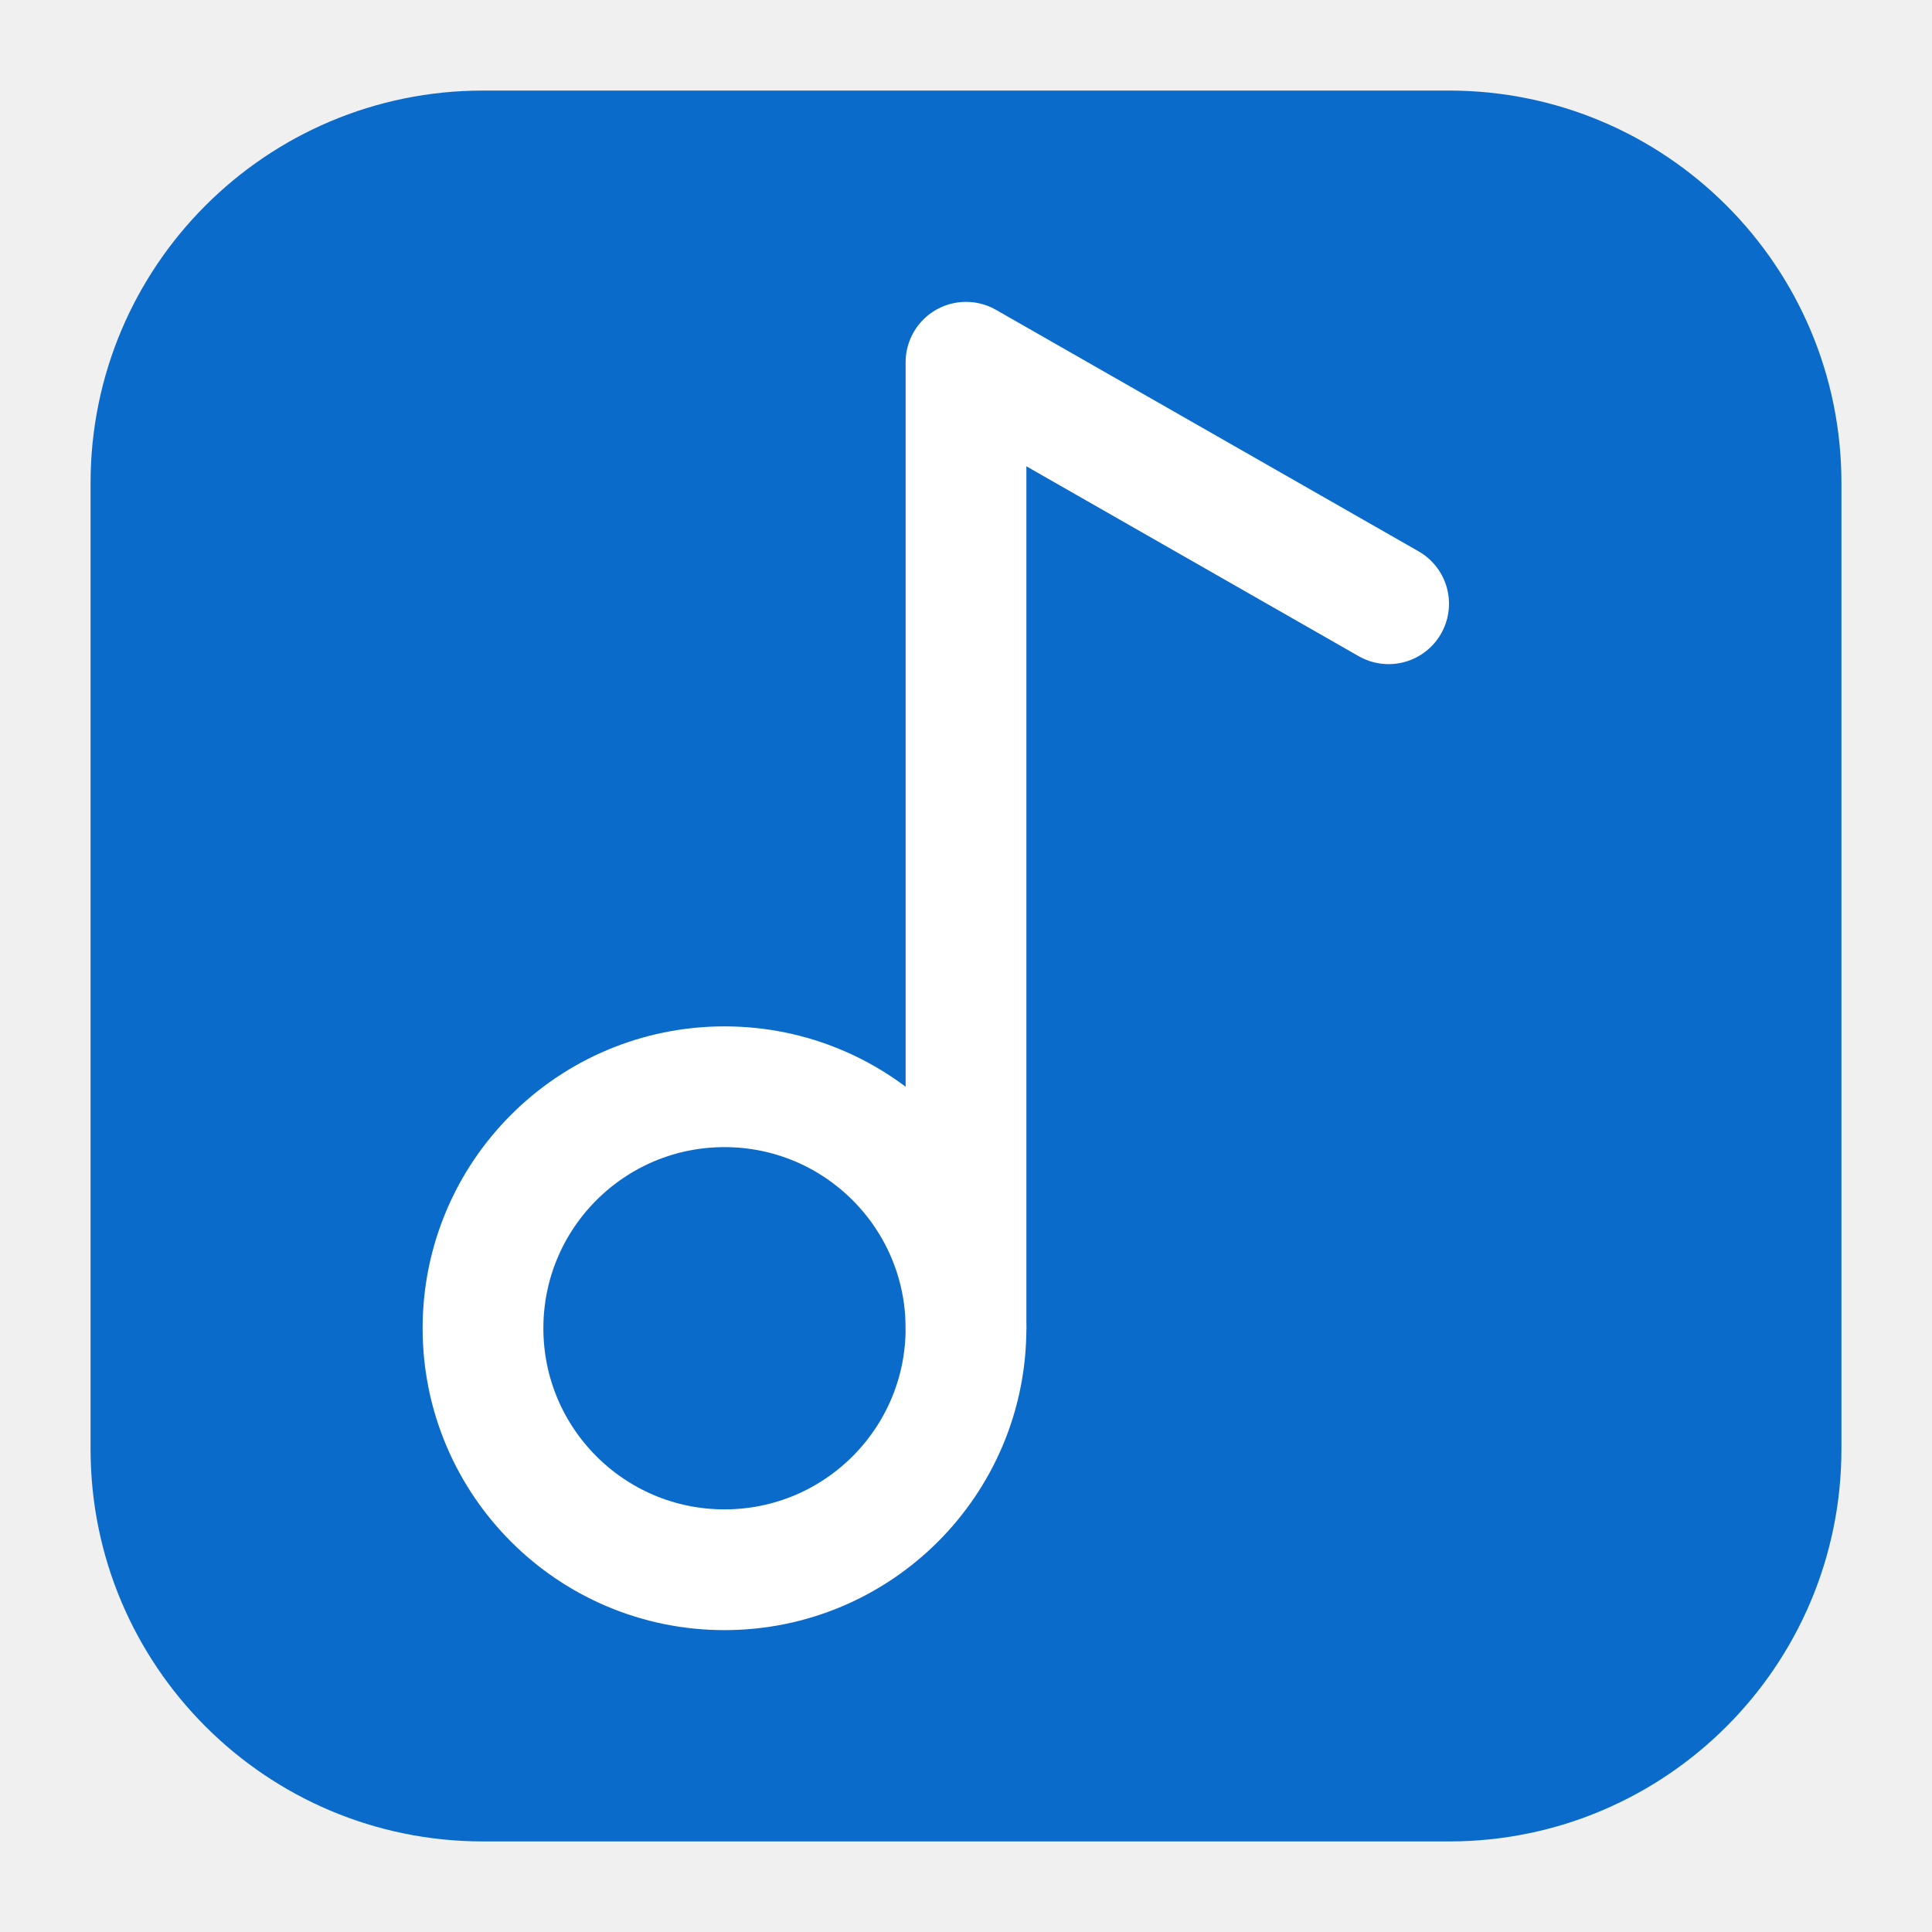
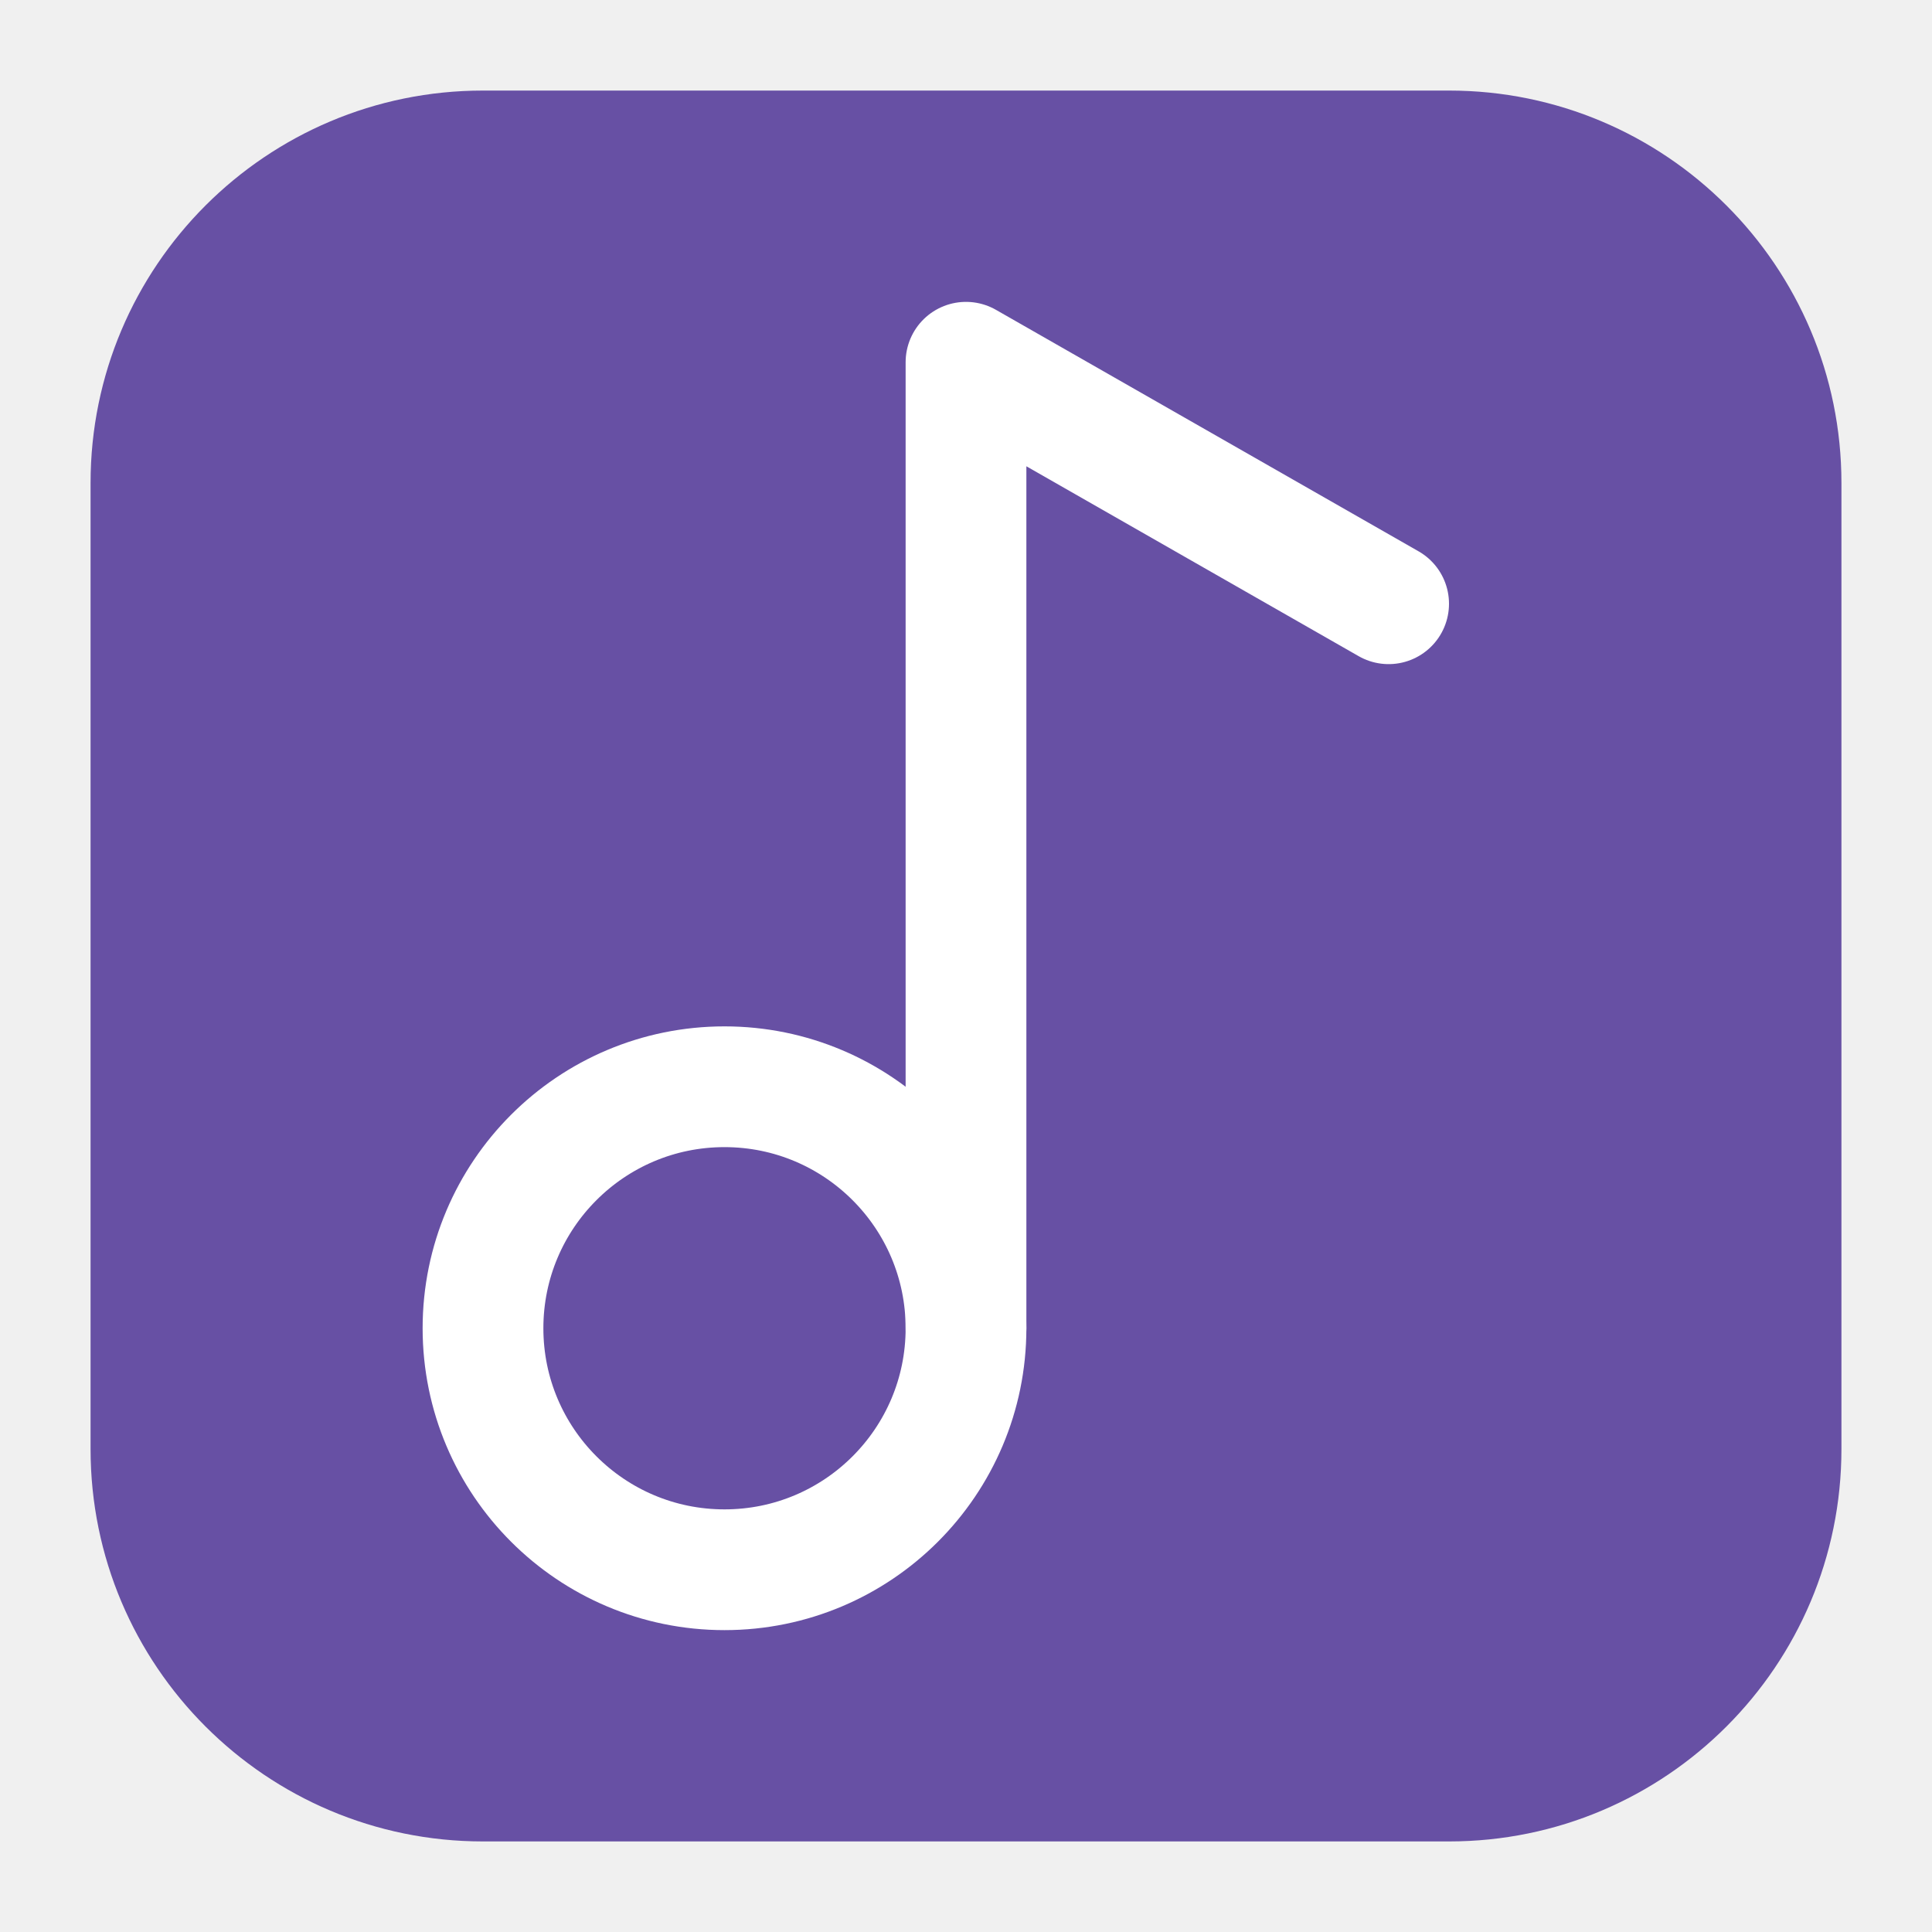
<svg xmlns="http://www.w3.org/2000/svg" width="512" height="512" viewBox="0 0 512 512">
-   <rect x="24" y="24" width="464" height="464" rx="104" fill="#0b6bcb" />
+   <rect x="24" y="24" width="464" height="464" rx="104" fill="#6750a4" />
  <g transform="translate(64 64) scale(16)" fill="none" stroke="#ffffff" stroke-width="2" stroke-linecap="round" stroke-linejoin="round">
    <path d="M12 18V2l7 4" />
    <circle cx="8" cy="18" r="4" />
  </g>
</svg>
